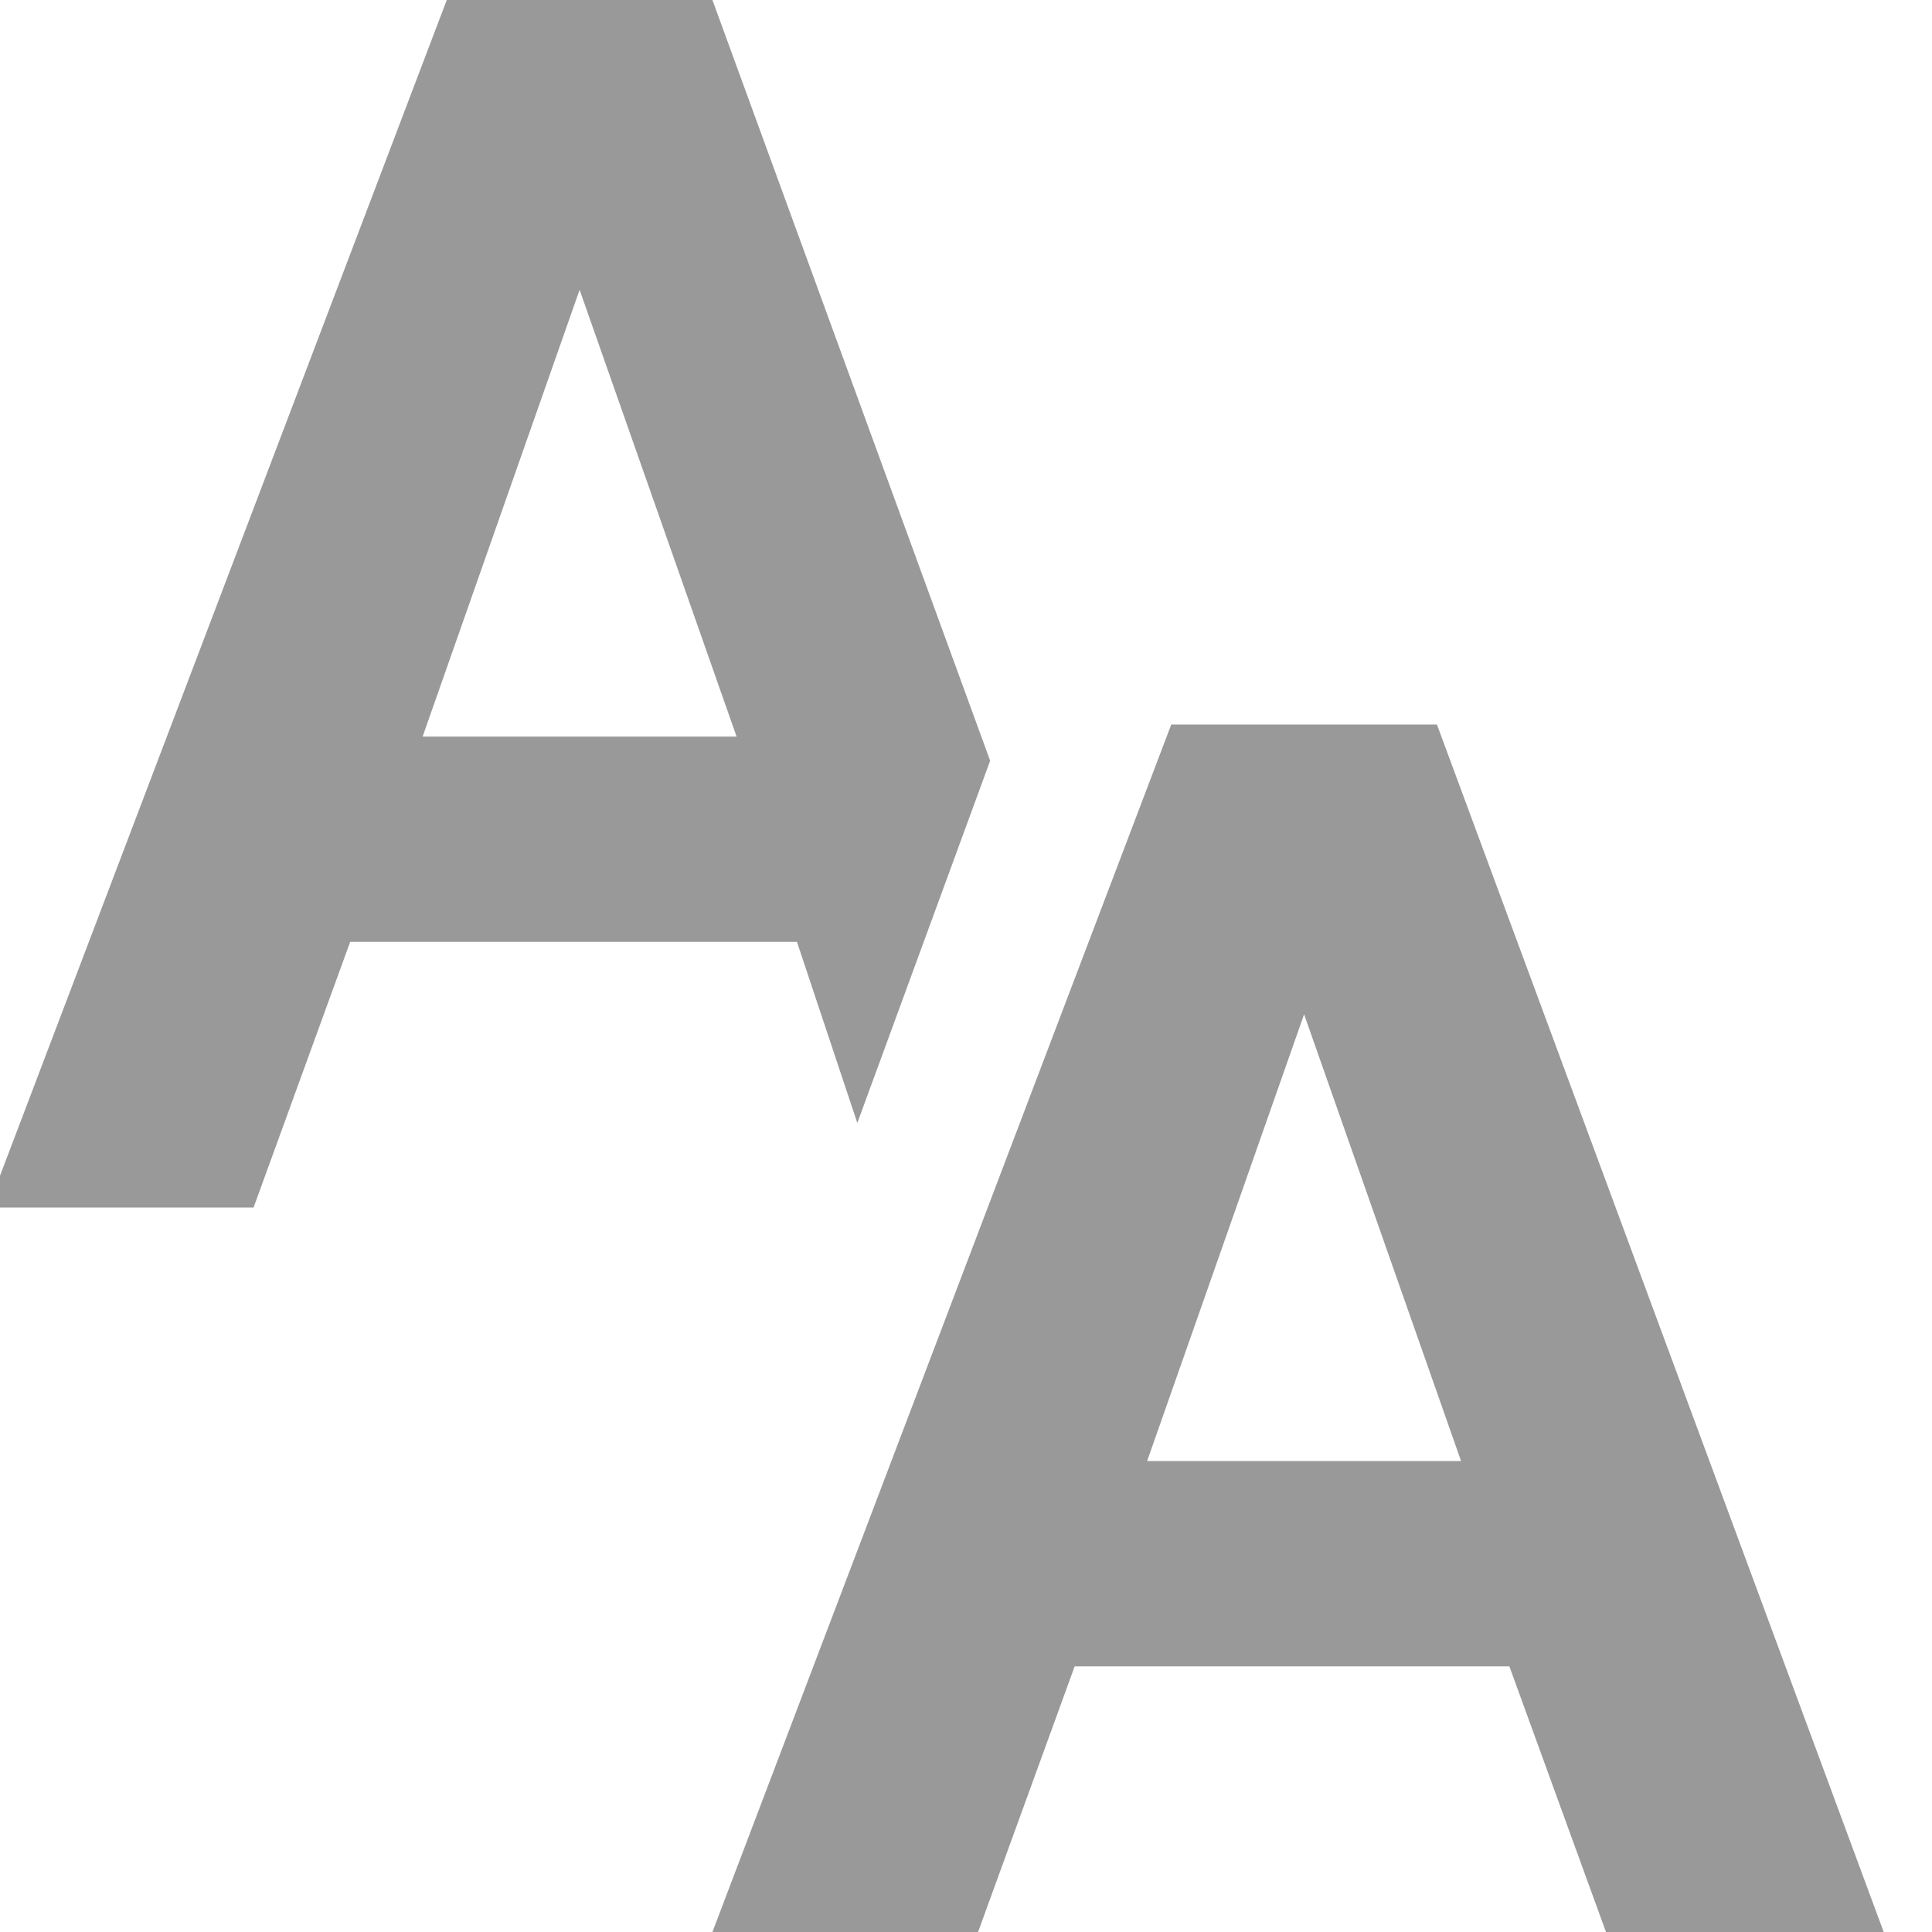
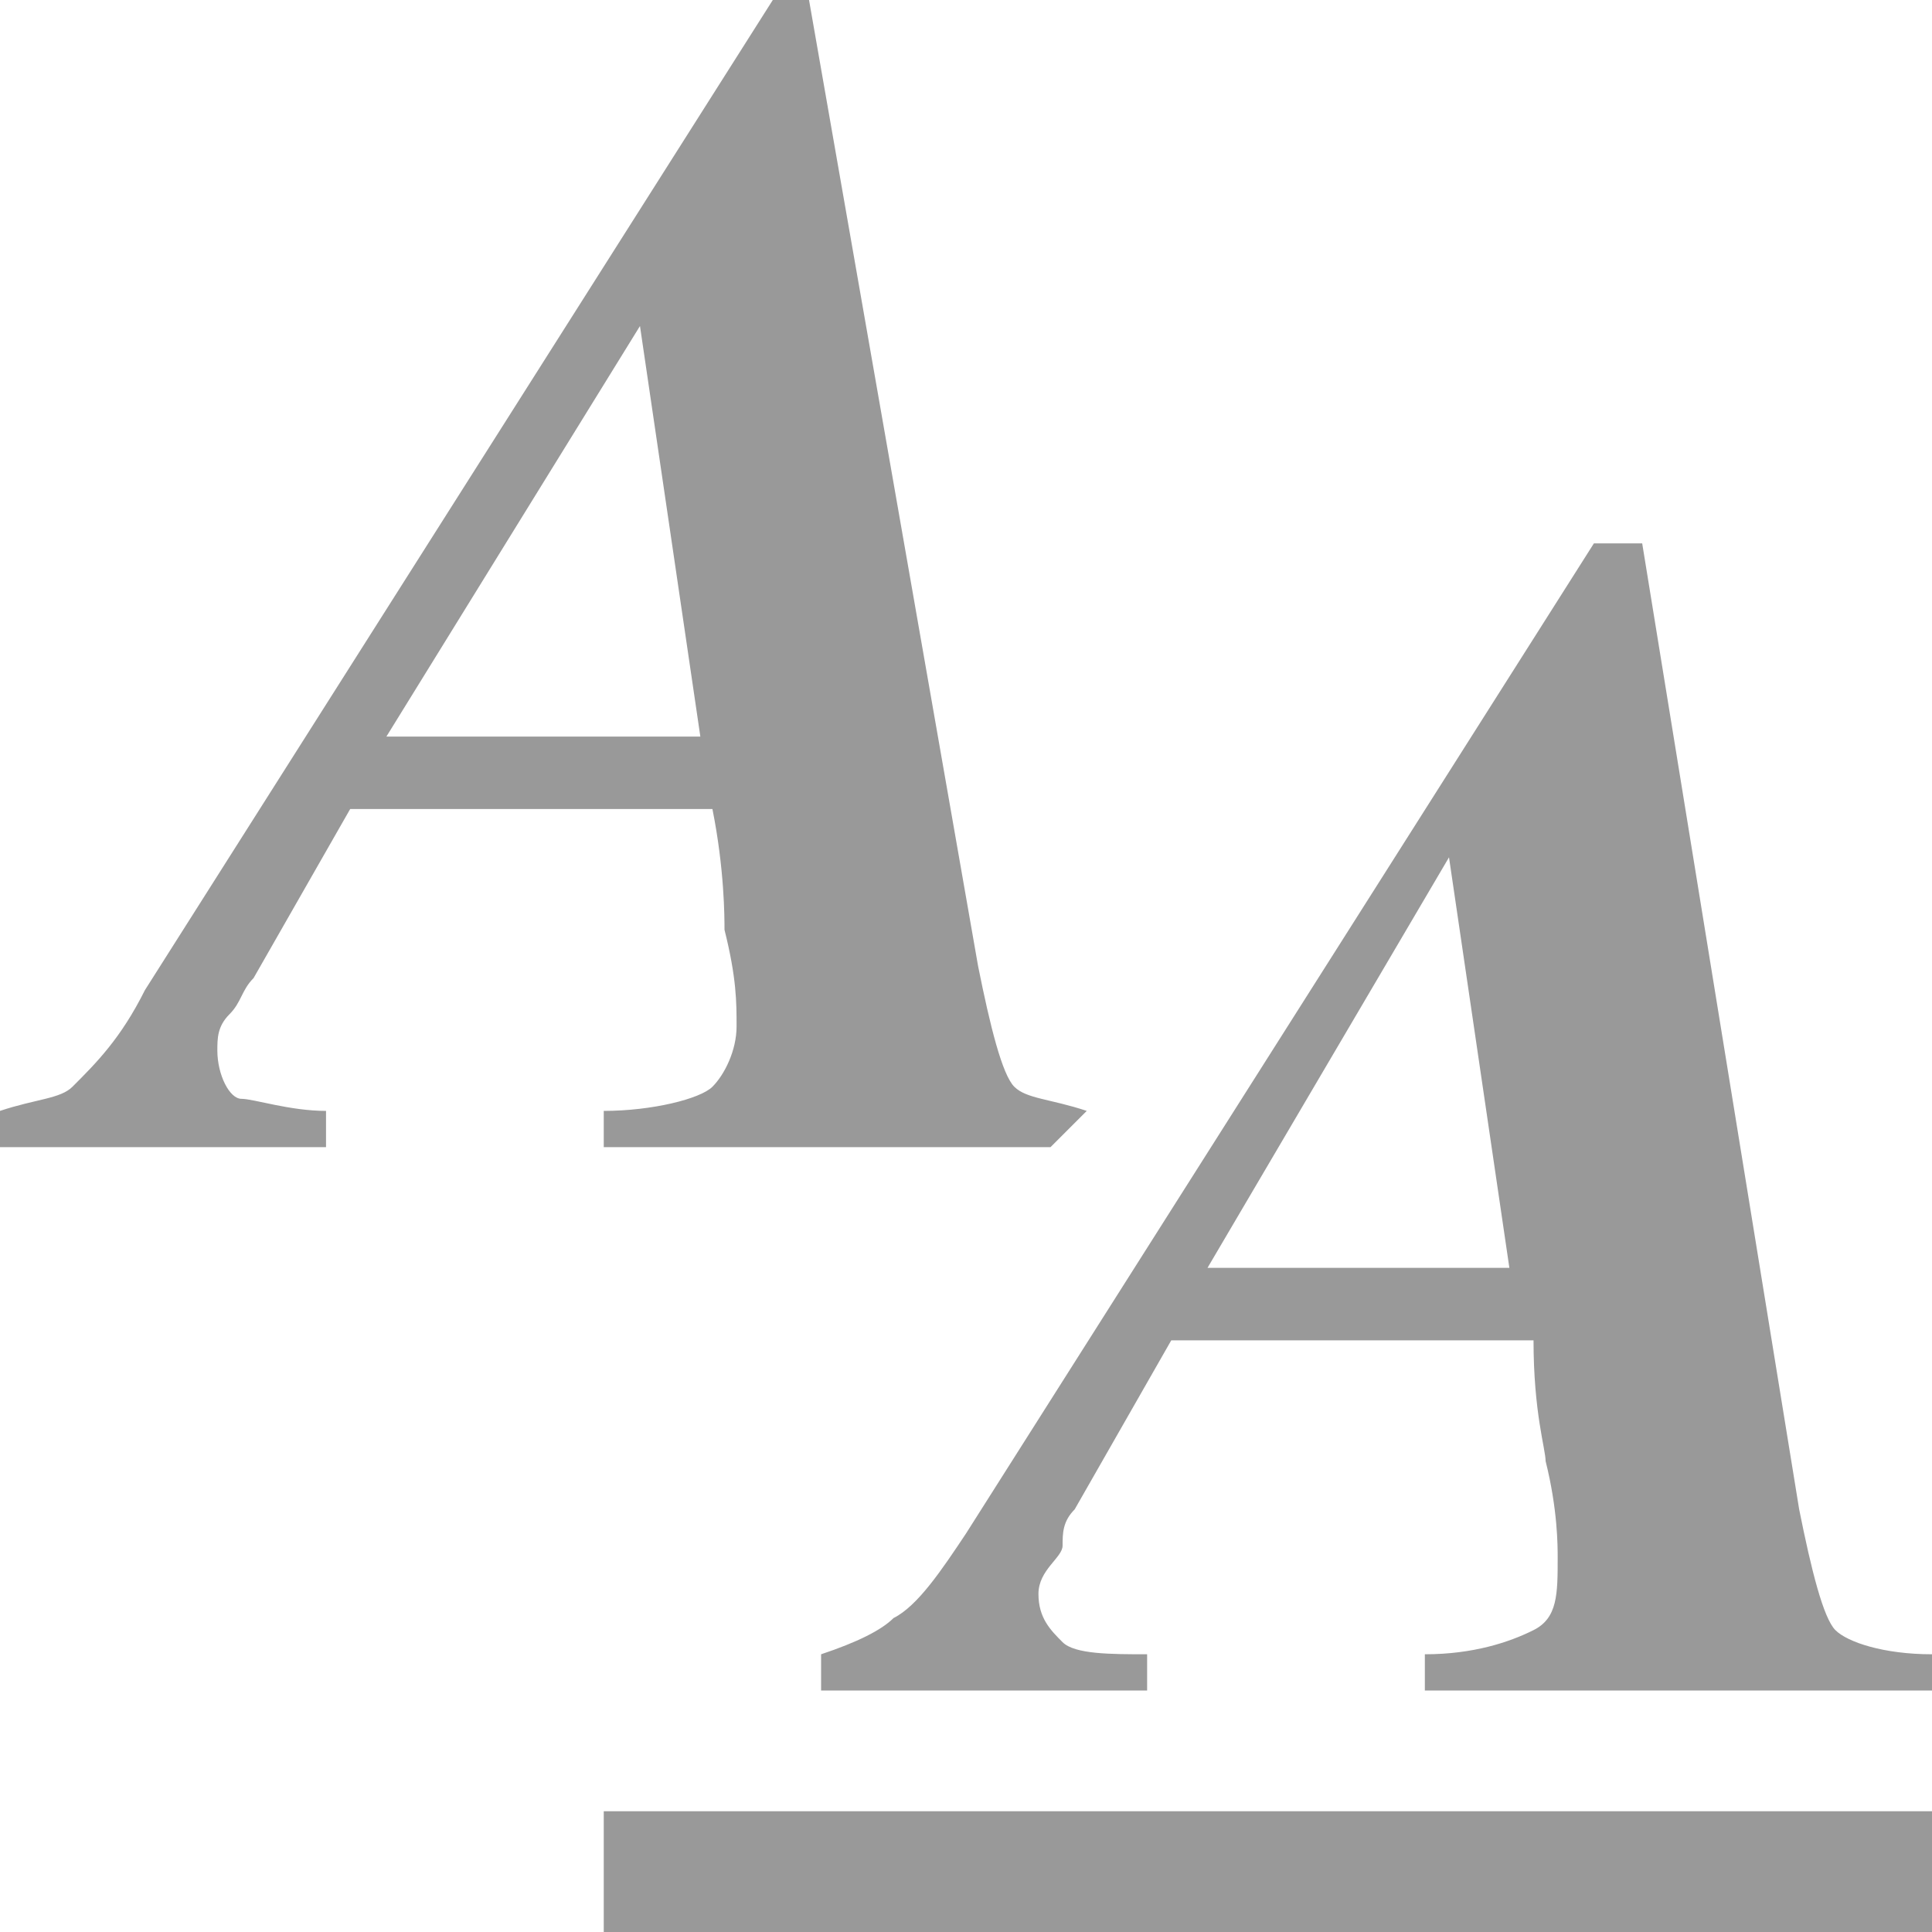
- <svg xmlns="http://www.w3.org/2000/svg" version="1.1" x="0px" y="0px" width="16px" height="16px" viewBox="0.1 0 16 16" style="overflow:visible;enable-background:new 0.1 0 16 16;" xml:space="preserve" preserveAspectRatio="xMinYMid meet">
+ <svg xmlns="http://www.w3.org/2000/svg" version="1.1" x="0px" y="0px" width="16px" height="16px" viewBox="0 0 16 16" style="overflow:visible;enable-background:new 0 0 16 16;" xml:space="preserve">
  <defs>
</defs>
-   <path style="fill:#999999;" d="M12,6l3.7,10h-2.3l-0.8-2.2H9L8.2,16H6L9.8,6H12z M12.2,12.1l-1.3-3.7h0l-1.3,3.7H12.2z M7.2,9.3  l1.1-3L6,0H3.8L0,10h2.2L3,7.8h3.7L7.2,9.3z M3.6,6.1l1.3-3.7h0l1.3,3.7H3.6z" />
+   <path style="fill:#999999;" d="M5,9.2v0.3h3.7L9,9.2C8.7,9.1,8.5,9.1,8.4,9C8.3,8.9,8.2,8.5,8.1,8L6.7,0H6.4L1.2,8.2  C1,8.6,0.8,8.8,0.6,9C0.5,9.1,0.3,9.1,0,9.2v0.3h2.7V9.2C2.4,9.2,2.1,9.1,2,9.1S1.8,8.9,1.8,8.7c0-0.1,0-0.2,0.1-0.3S2,8.2,2.1,8.1  l0.8-1.4h3C6,7.2,6,7.6,6,7.7c0.1,0.4,0.1,0.6,0.1,0.8C6.1,8.7,6,8.9,5.9,9S5.4,9.2,5,9.2z M3.2,6.1l2.1-3.4l0.5,3.4H3.2z M6.8,13.7  c0.3-0.1,0.5-0.2,0.6-0.3c0.2-0.1,0.4-0.4,0.6-0.7l5.2-8.2h0.4l1.3,8c0.1,0.5,0.2,0.9,0.3,1s0.4,0.2,0.8,0.2V14h-4.2v-0.3  c0.4,0,0.7-0.1,0.9-0.2s0.2-0.3,0.2-0.6c0-0.1,0-0.4-0.1-0.8c0-0.1-0.1-0.4-0.1-1h-3l-0.8,1.4c-0.1,0.1-0.1,0.2-0.1,0.3  S8.6,13,8.6,13.2c0,0.2,0.1,0.3,0.2,0.4s0.4,0.1,0.7,0.1V14H6.8V13.7z M12.5,10.5L12,7.1L10,10.5H12.5z M16,16H5v-1h11V16z" />
</svg>
